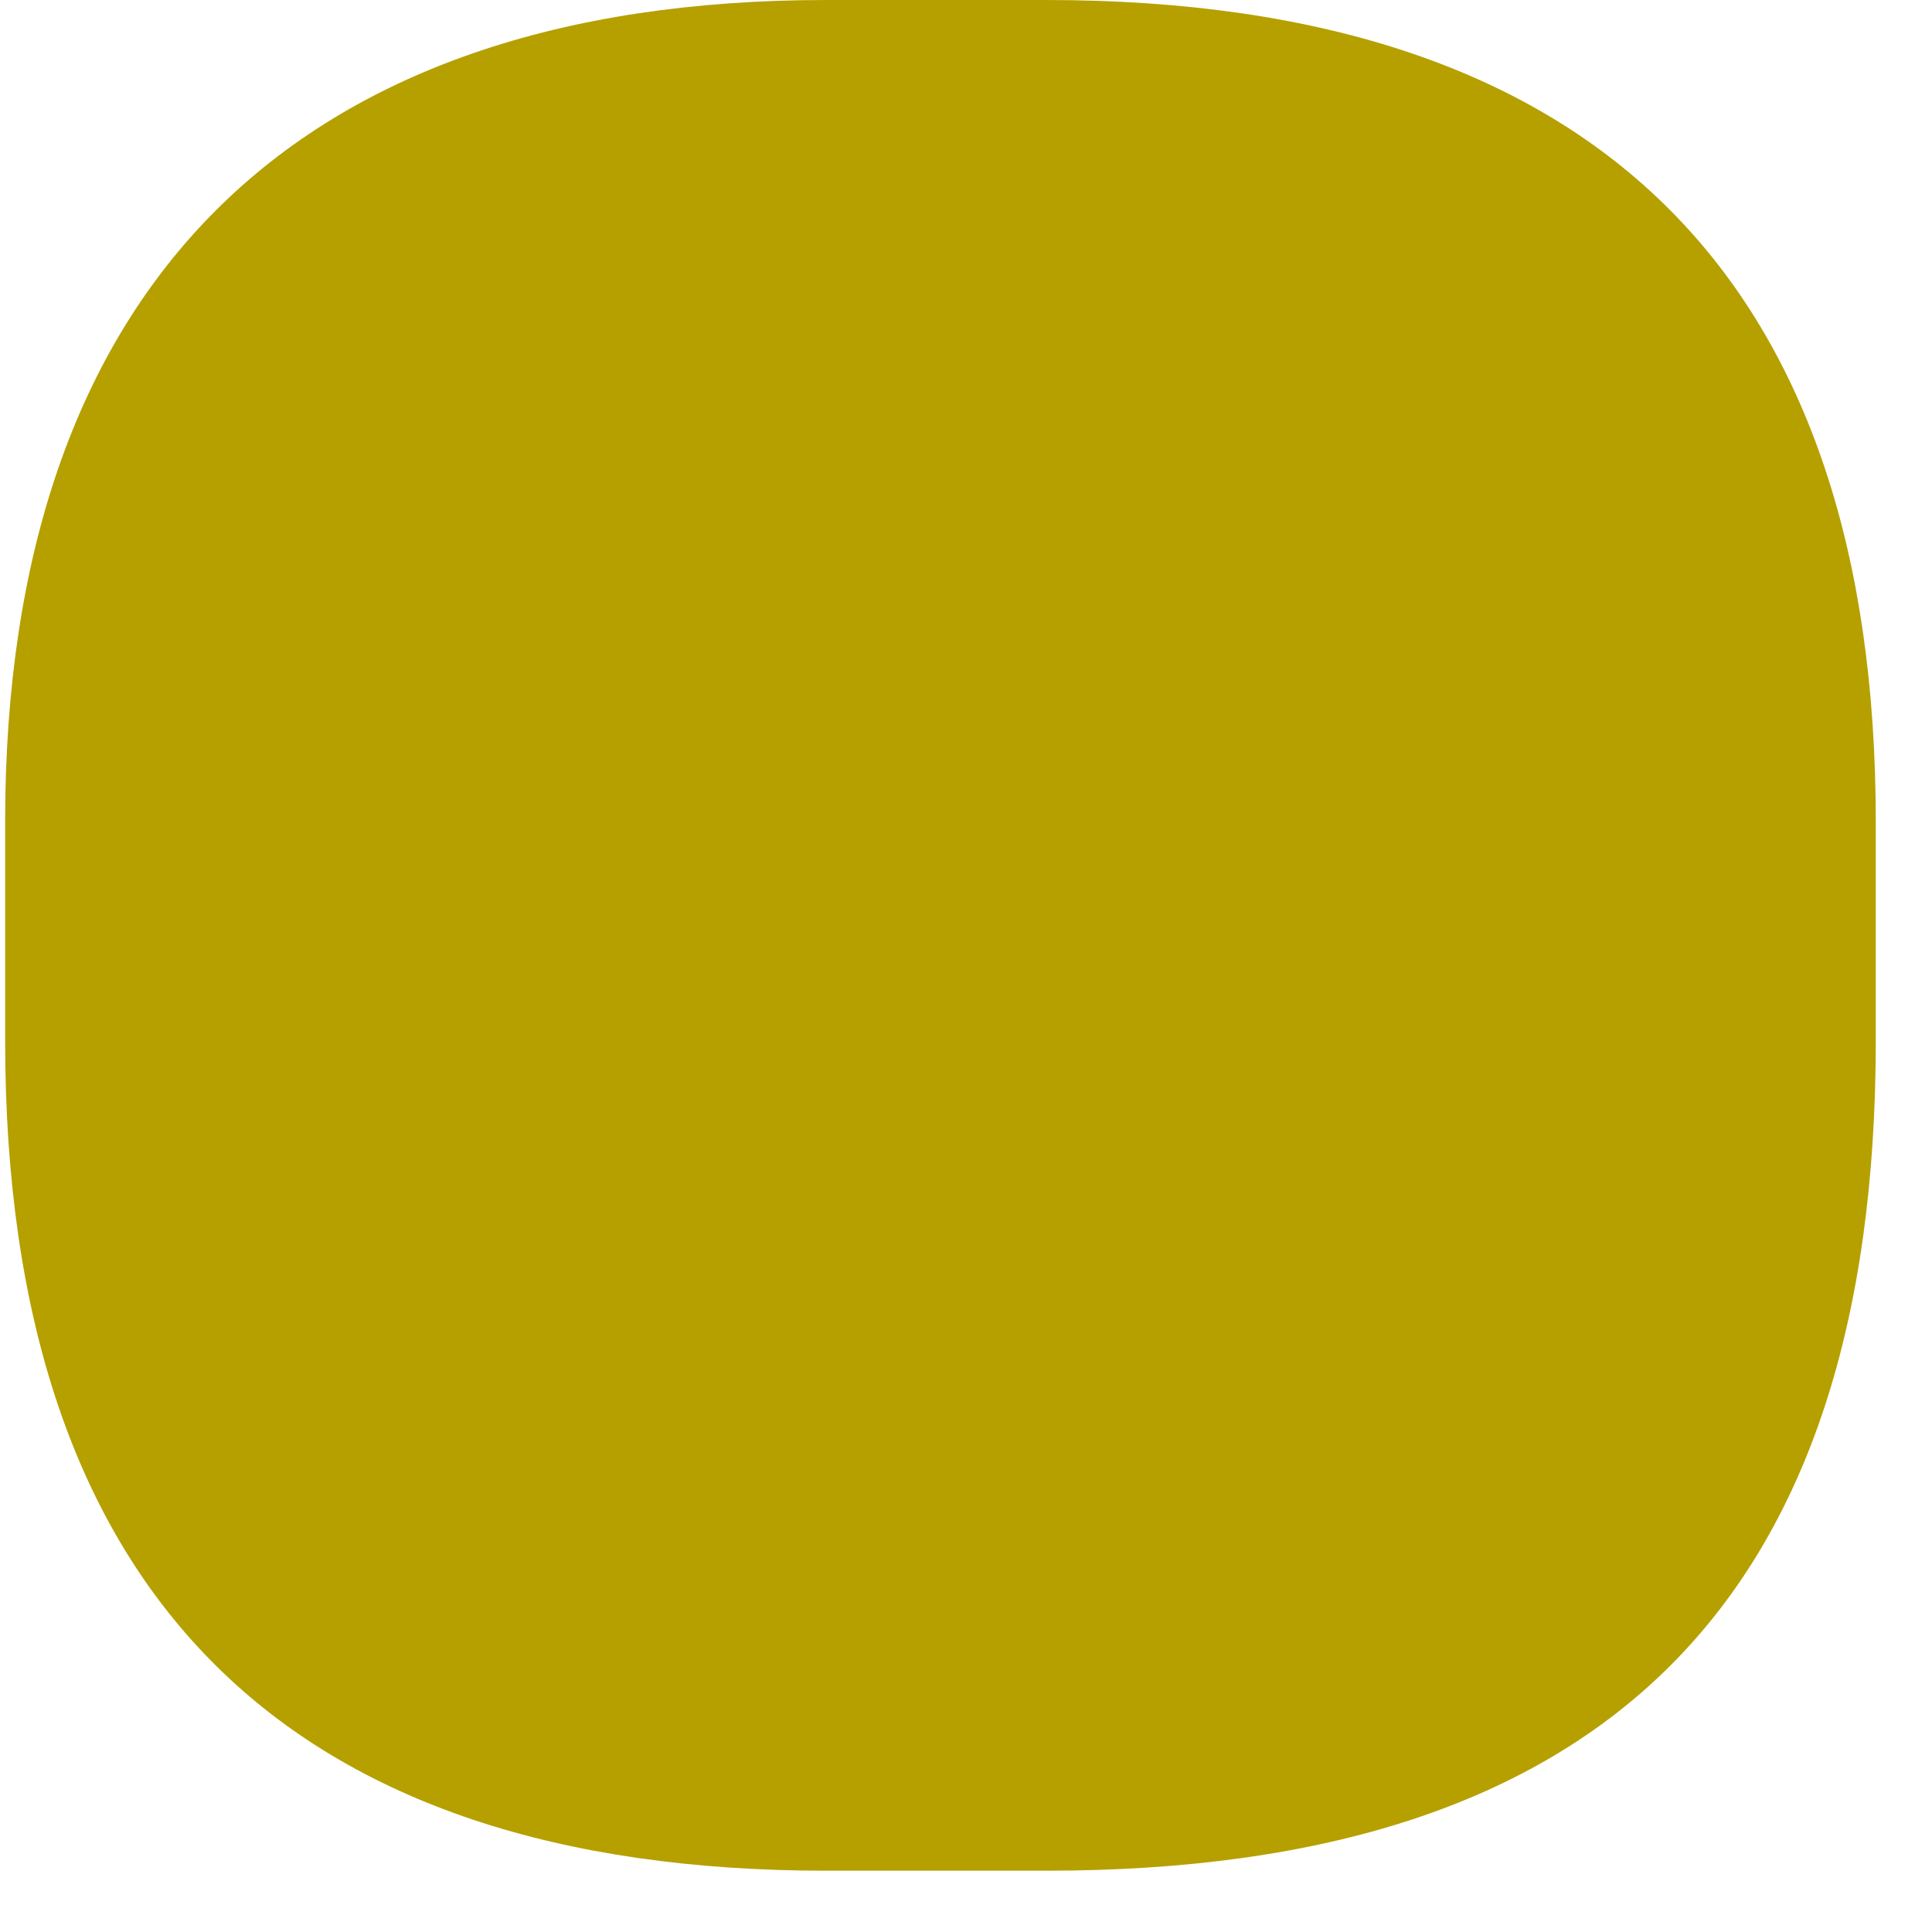
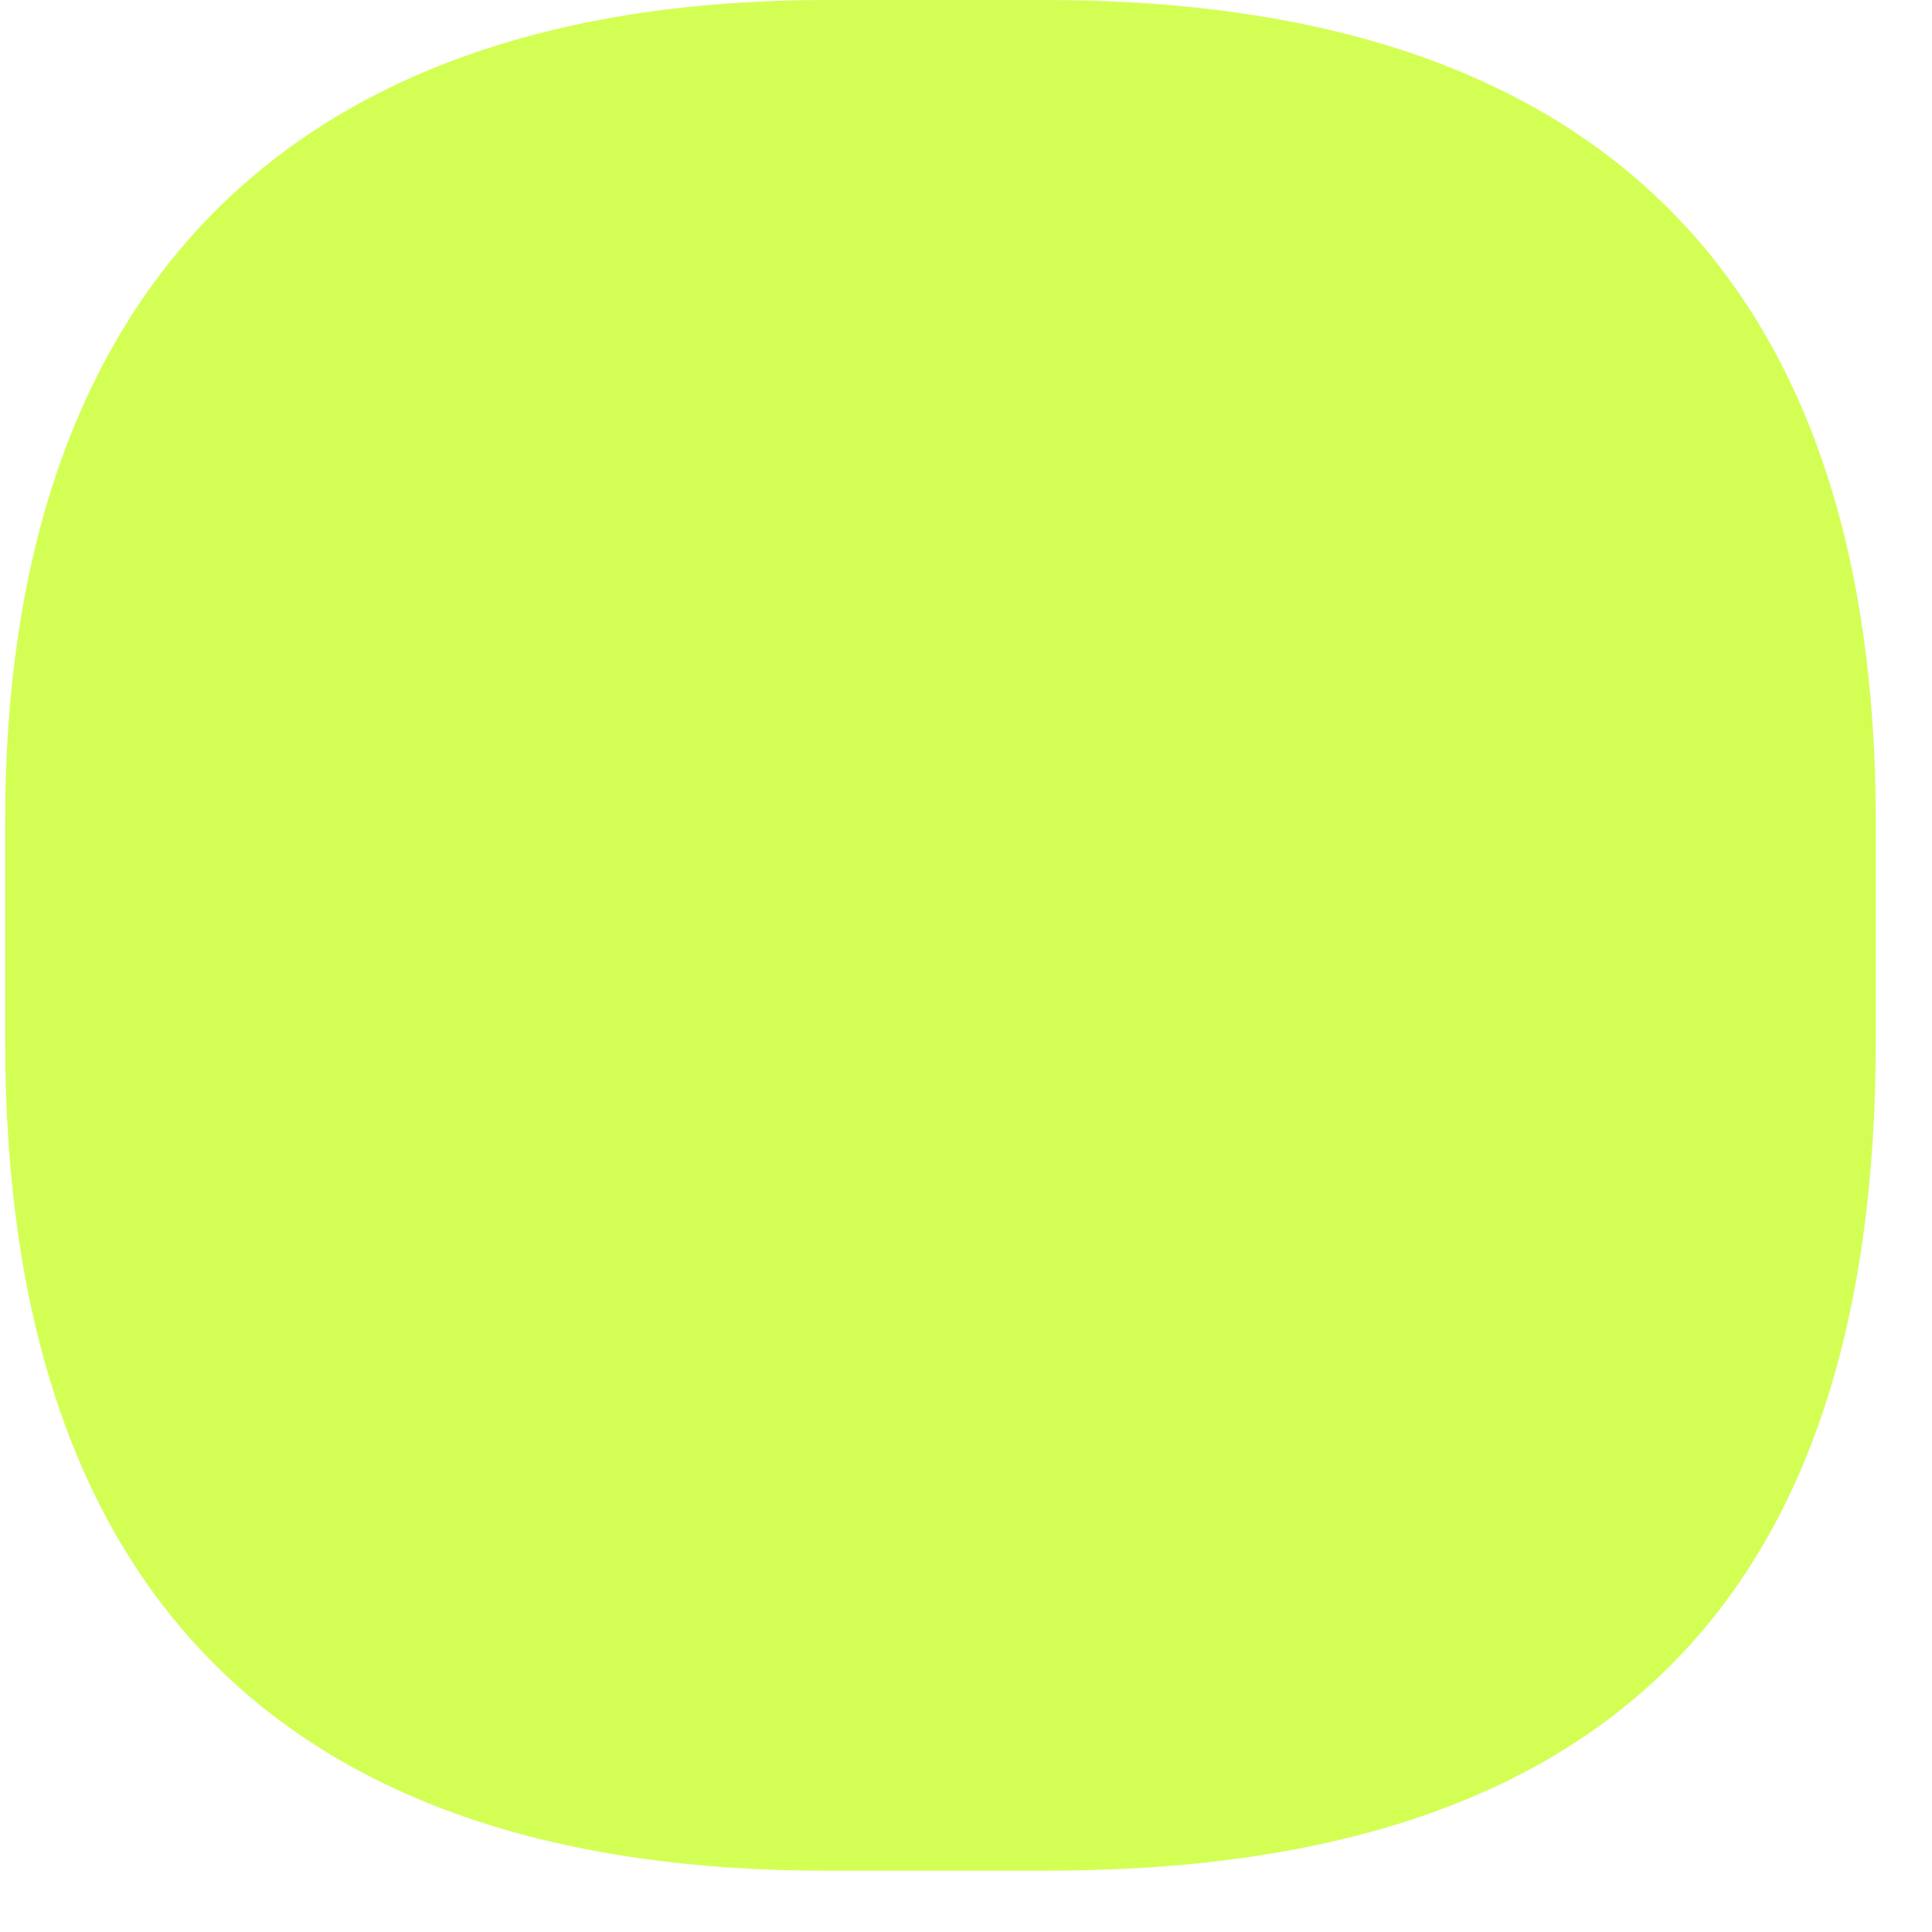
<svg xmlns="http://www.w3.org/2000/svg" width="18" height="18" viewBox="0 0 18 18" fill="none">
-   <path d="M17.476 7.65V9.7C17.476 14.905 14.953 17.429 9.748 17.429H7.697C2.729 17.429 0.048 14.905 0.048 9.7V7.65C0.048 2.681 2.729 0 7.697 0H9.748C14.953 0 17.476 2.681 17.476 7.65Z" fill="#b5a000" />
+   <path d="M17.476 7.65V9.7C17.476 14.905 14.953 17.429 9.748 17.429H7.697C2.729 17.429 0.048 14.905 0.048 9.7V7.65C0.048 2.681 2.729 0 7.697 0H9.748C14.953 0 17.476 2.681 17.476 7.65Z" fill="#D3FF55" />
</svg>
